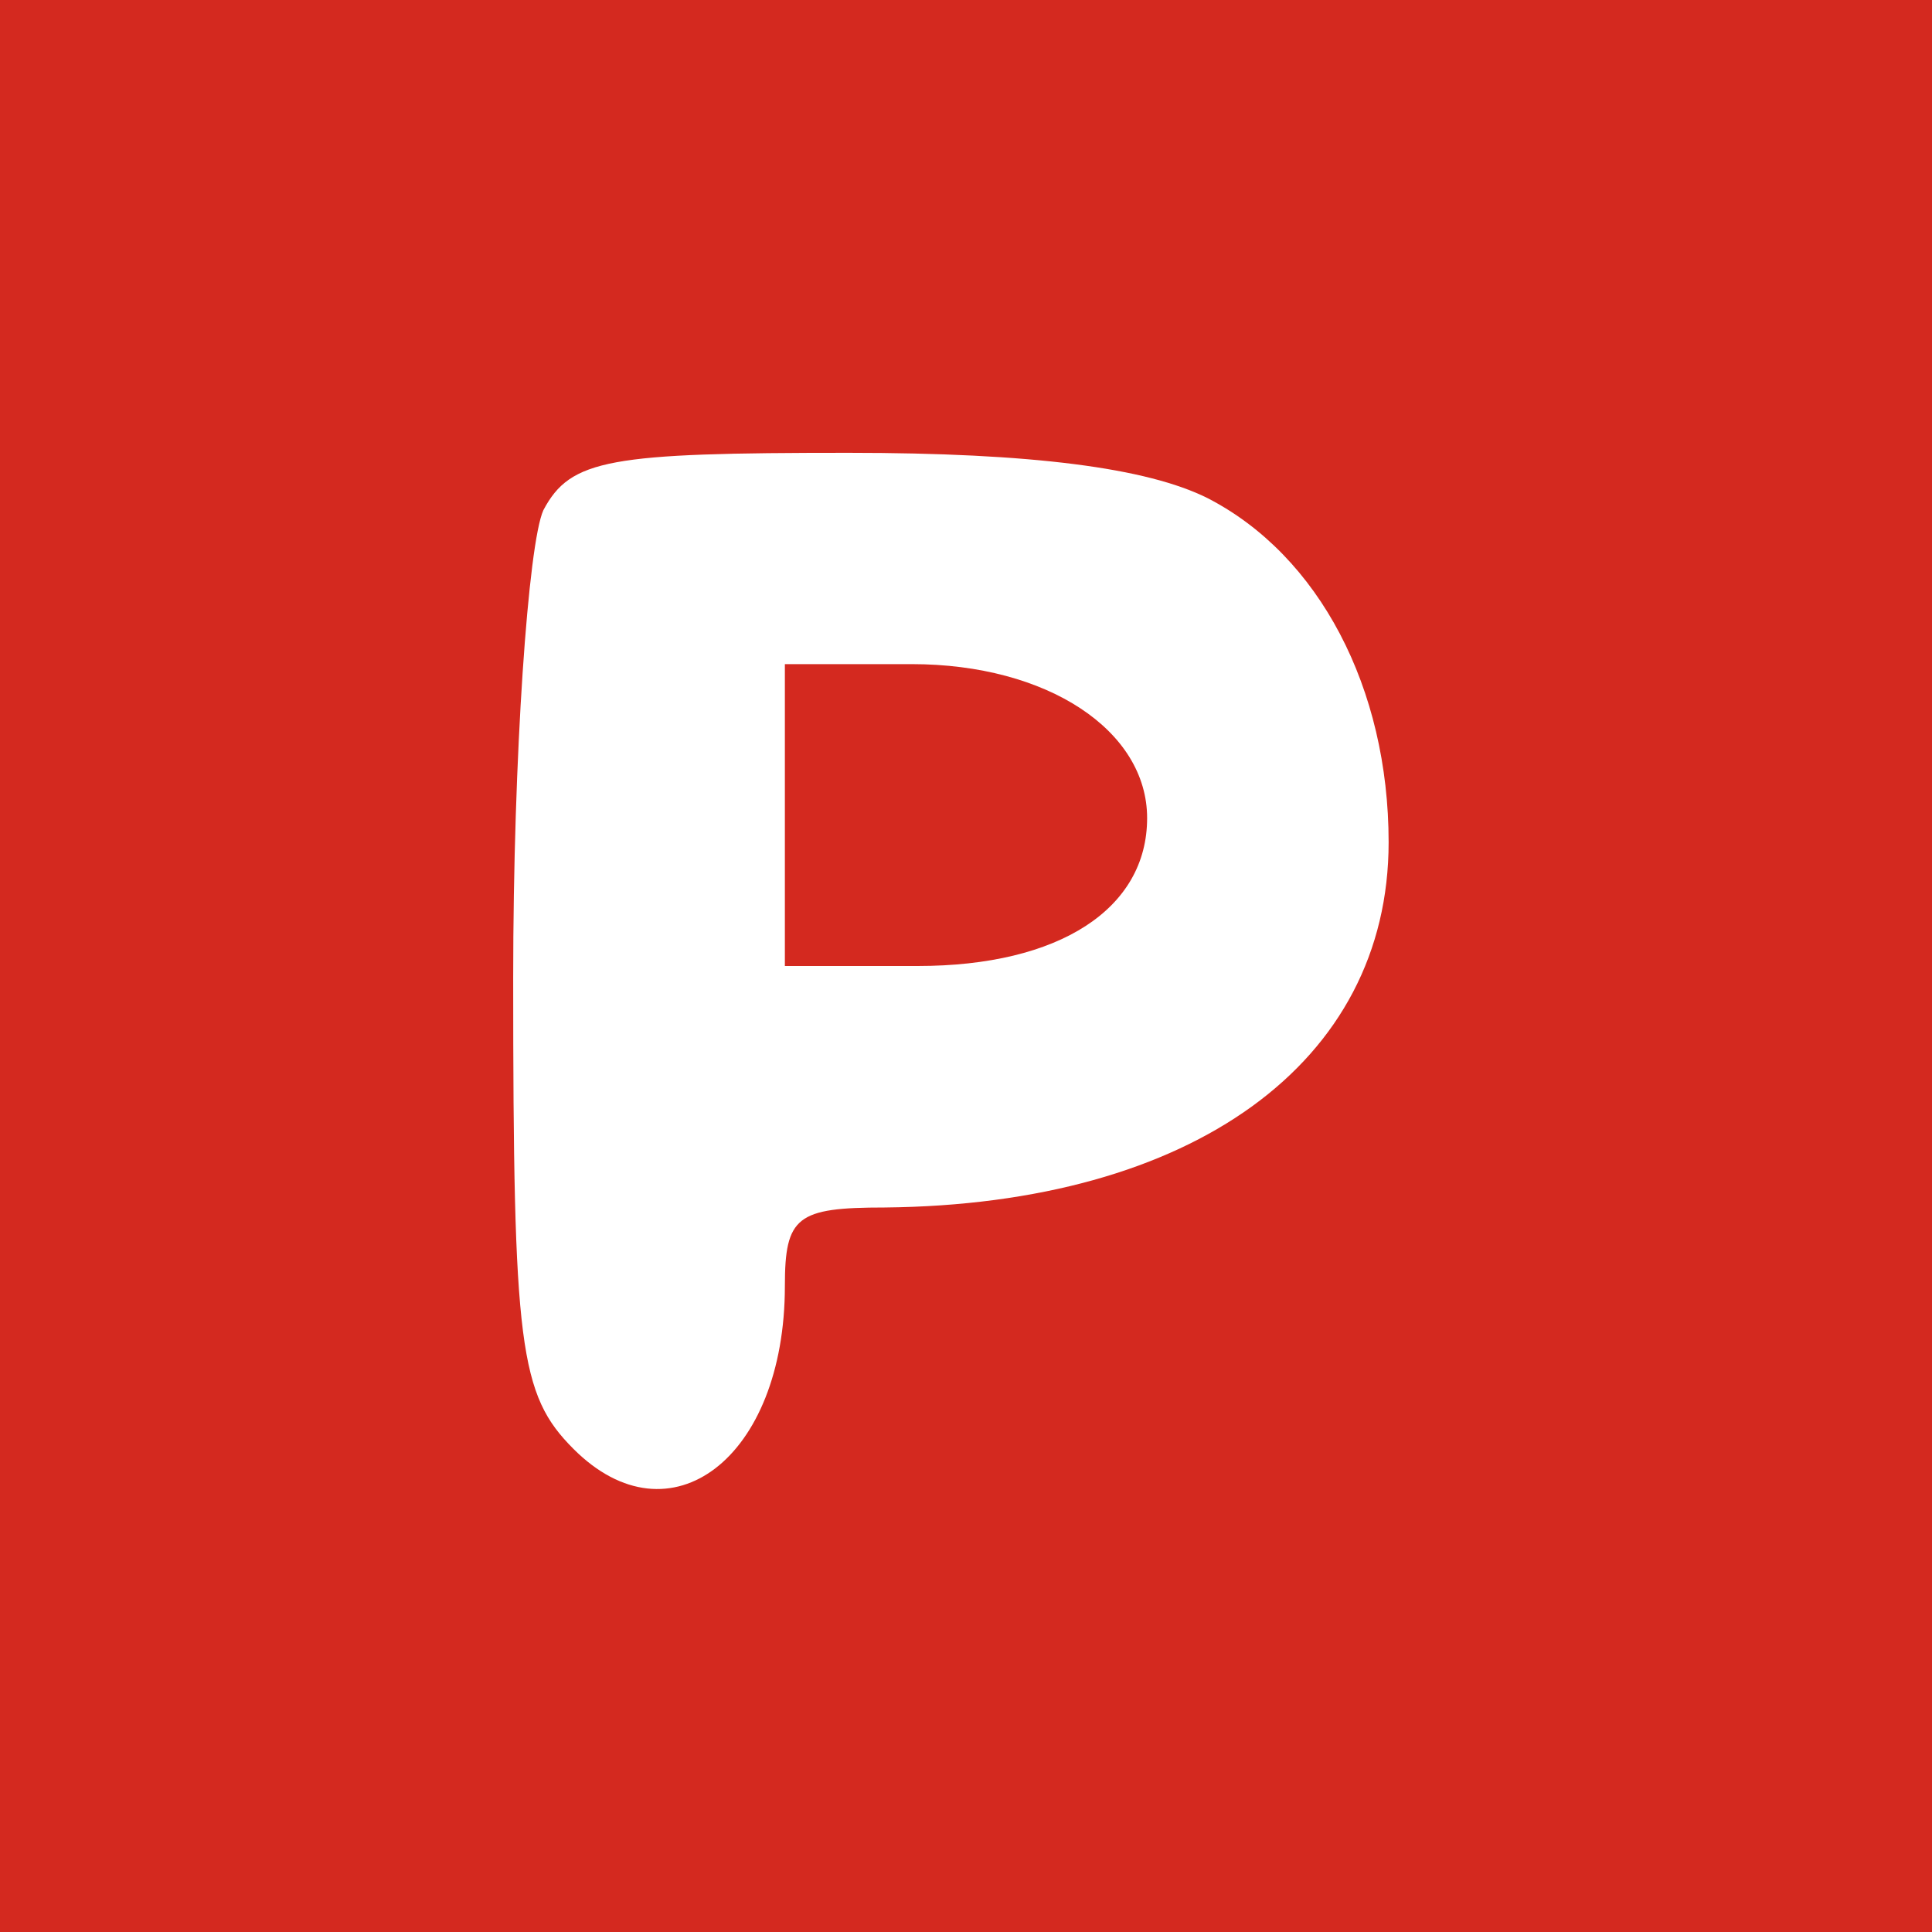
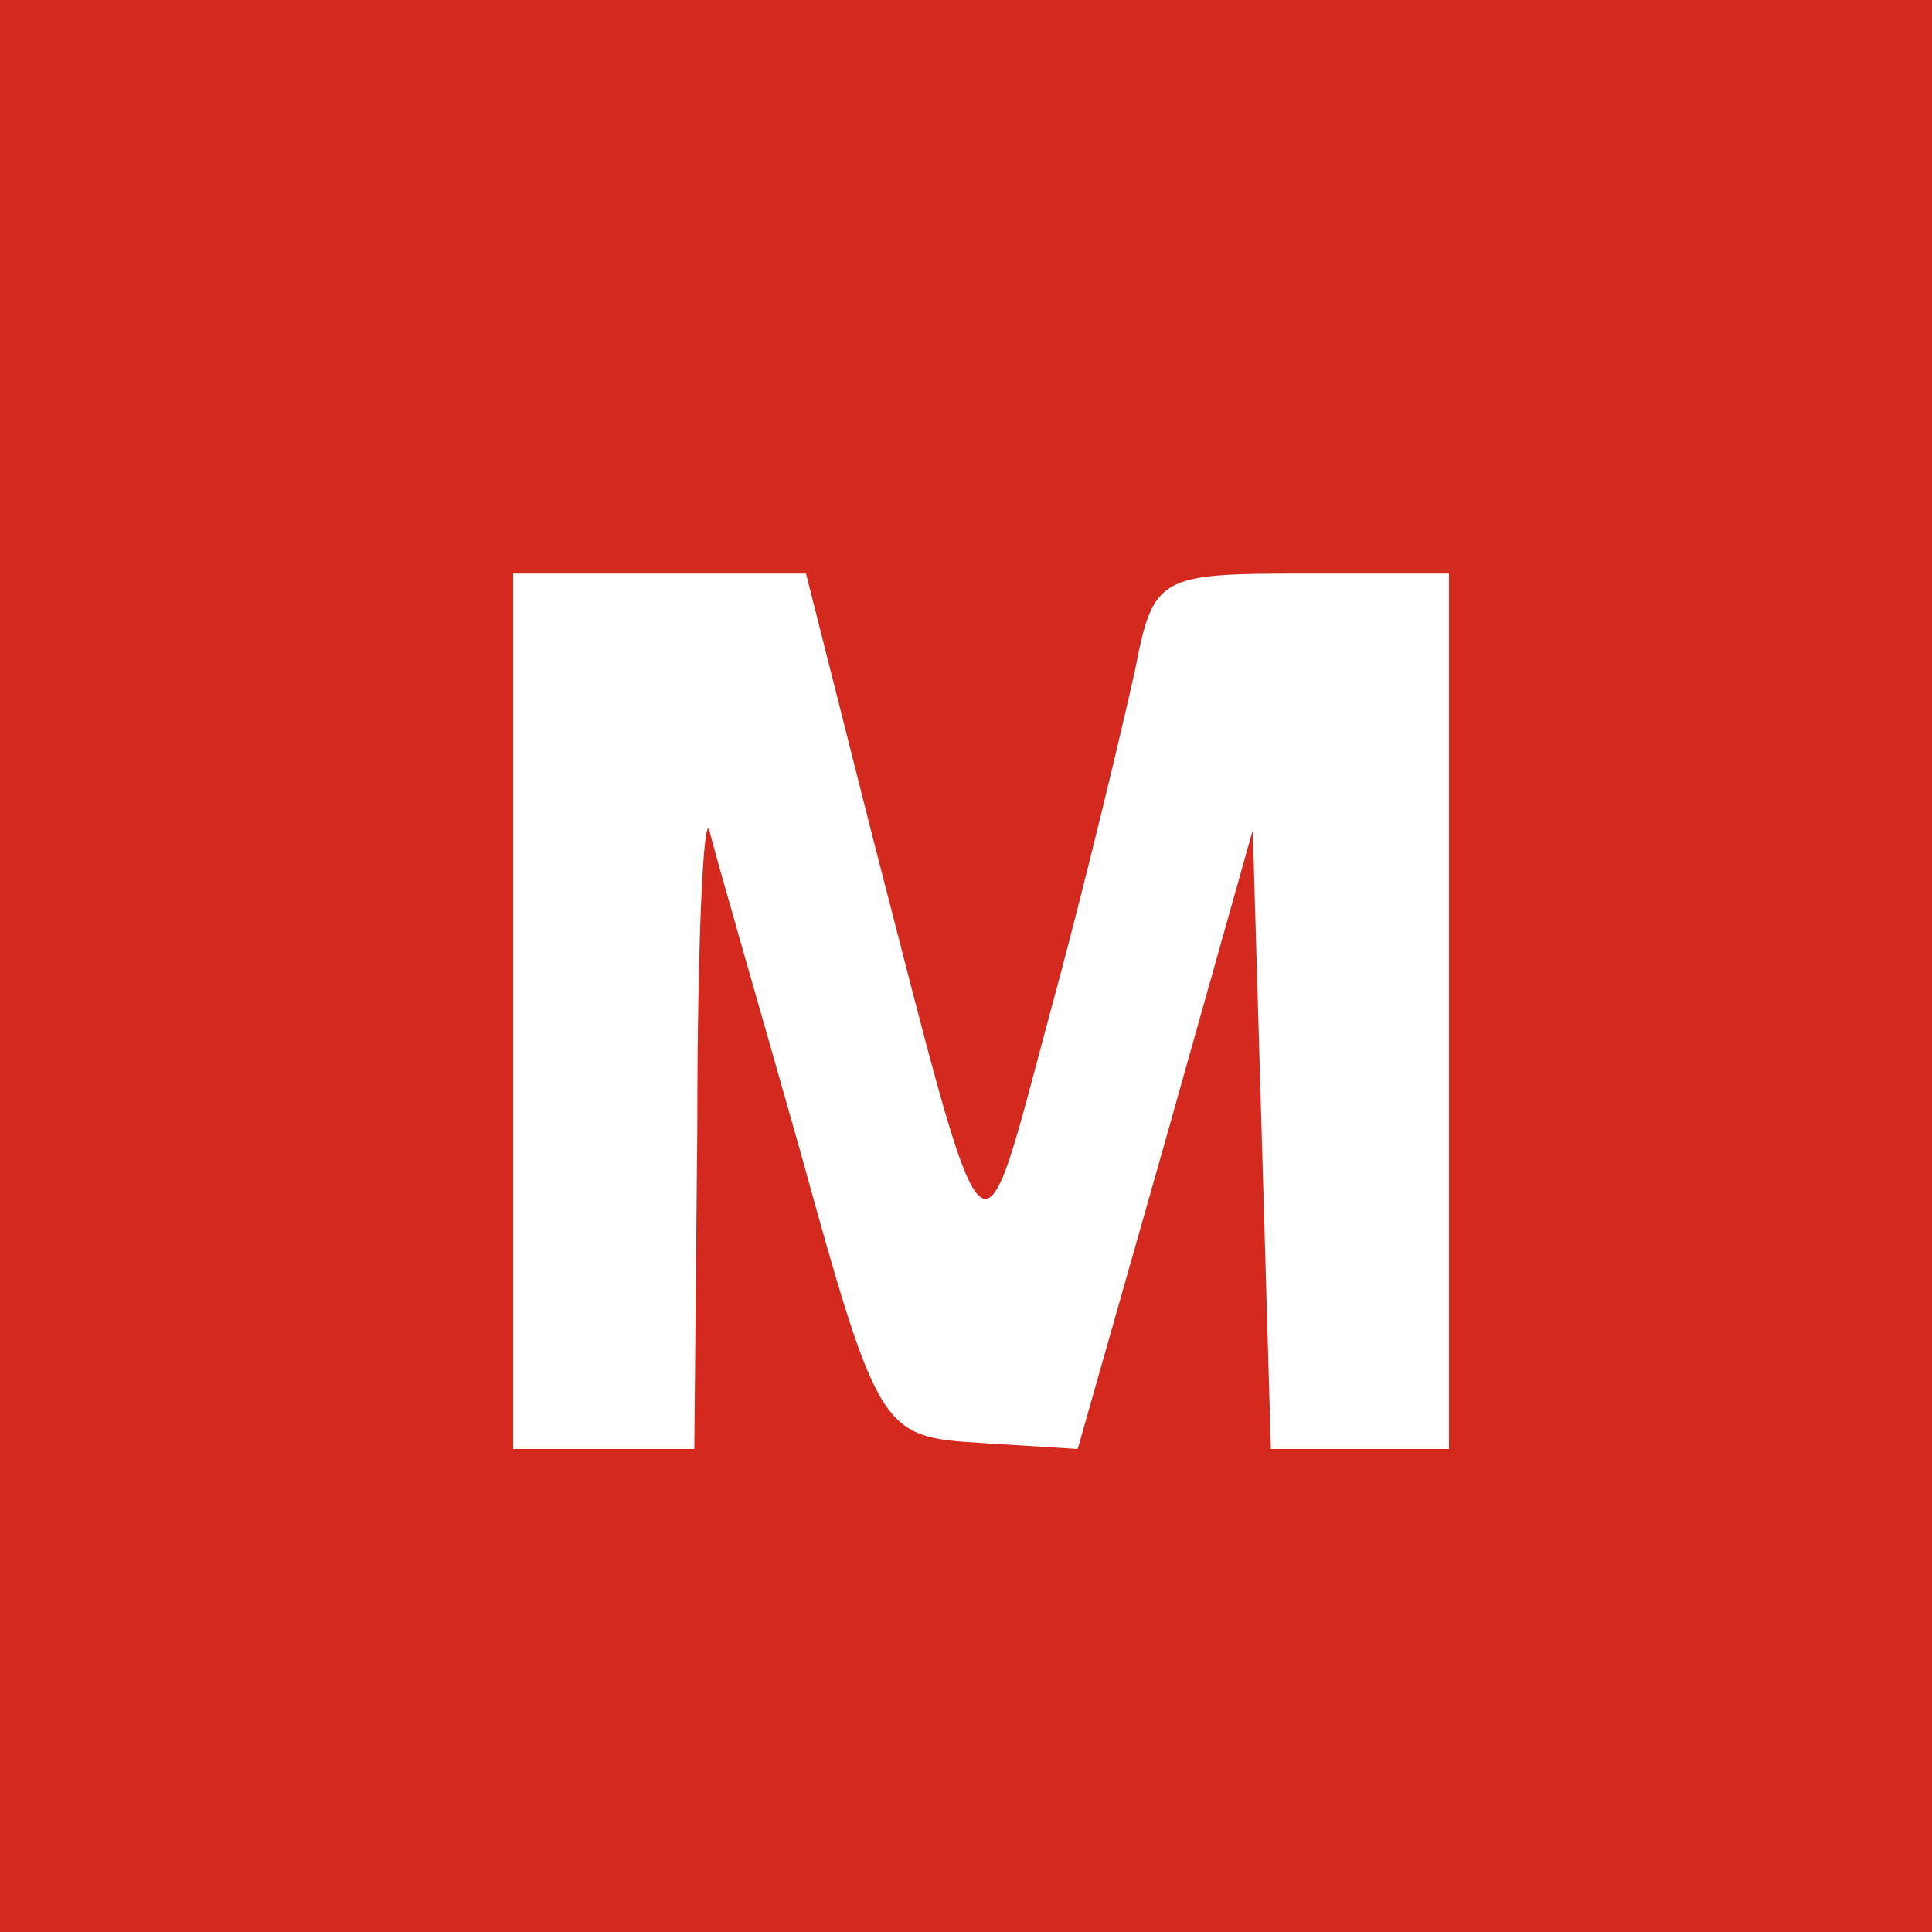
<svg xmlns="http://www.w3.org/2000/svg" version="1.0" width="64pt" height="64pt" viewBox="0 0 64 64" preserveAspectRatio="xMidYMid meet" style="background-color: #fff;">
  <g transform="translate(0,64) scale(0.1,-0.1)" fill="#D4291F" stroke="none">
-     <path d="M0 320 l0 -320 320 0 320 0 0 320 0 320 -320 0 -320 0 0 -320z m400 155 c37 -19 60 -63 60 -114 0 -73 -65 -120 -167 -121 -29 0 -33 -3 -33 -26 0 -57 -38 -86 -70 -54 -18 18 -20 34 -20 156 0 74 5 144 10 155 9 17 22 19 101 19 61 0 99 -5 119 -15z" />
-     <path d="M260 370 l0 -50 44 0 c47 0 76 19 76 49 0 29 -33 51 -78 51 l-42 0 0 -50z" />
+     <path d="M0 320 l0 -320 320 0 320 0 0 320 0 320 -320 0 -320 0 0 -320z m289 43 c39 -151 35 -147 59 -58 12 44 24 95 28 113 6 31 8 32 55 32 l49 0 0 -145 0 -145 -30 0 -29 0 -3 103 -3 102 -29 -103 -29 -102 -32 2 c-33 2 -34 3 -60 97 -15 53 -29 101 -30 106 -2 6 -4 -38 -4 -97 l-1 -108 -30 0 -30 0 0 145 0 145 48 0 49 0 22 -87z" />
  </g>
</svg>
